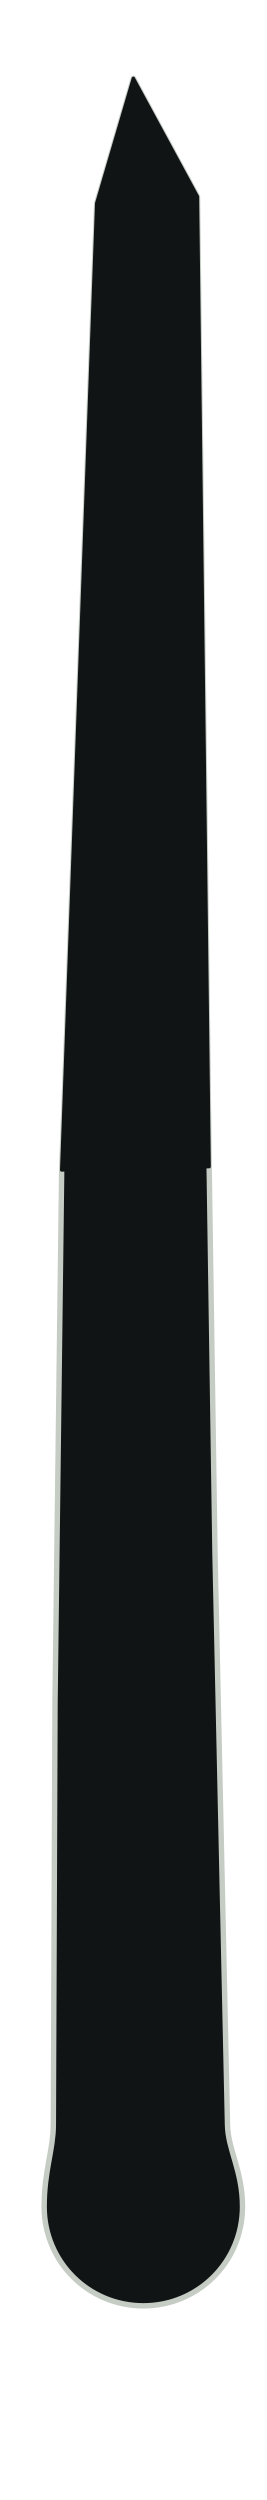
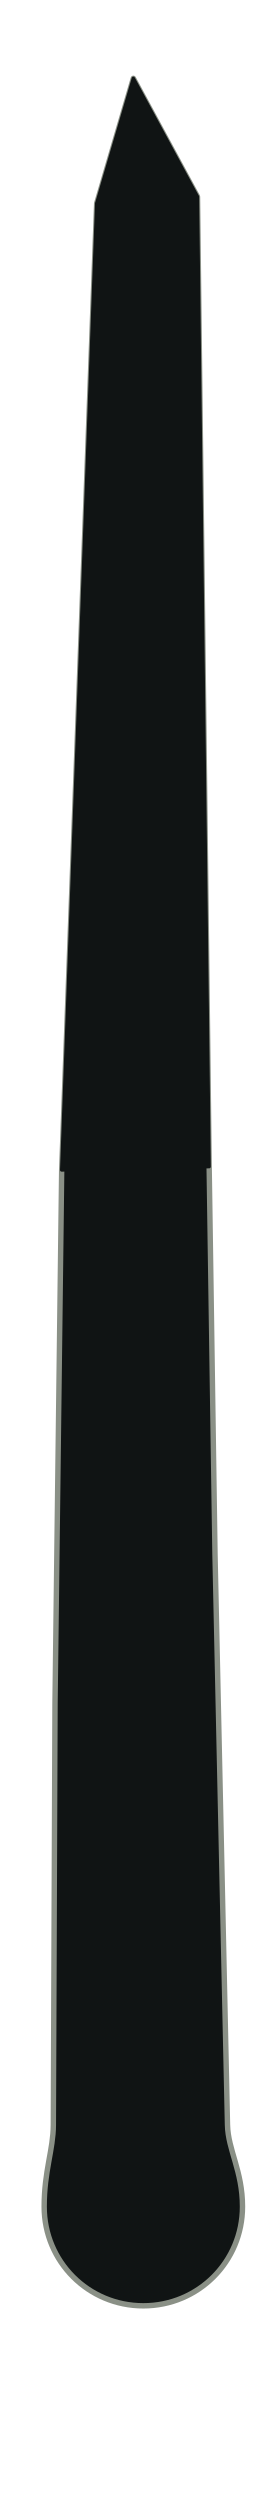
<svg xmlns="http://www.w3.org/2000/svg" viewBox="0 0 32 300" width="32" height="300">
-   <path d="M16 9.4 L23.7 23.6 L25.1 140 L25.8 186.5 L27.3 255 C27.366 258 29.1 260.5 29.1 264.8 C29.1 271.4 23.8 276.7 17.2 276.7 C10.6 276.7 5.3 271.4 5.3 264.8 C5.3 260.5 6.388 258 6.4 255 L6.6 204.4 L7.4 140.4 L11.6 24.4 Z" fill="#101414" stroke="#C5CCC4" stroke-width=".65" stroke-linejoin="round" />
+   <path d="M16 9.4 L23.7 23.6 L25.1 140 L25.8 186.5 L27.3 255 C27.366 258 29.1 260.5 29.1 264.8 C29.1 271.4 23.8 276.7 17.2 276.7 C10.6 276.7 5.3 271.4 5.3 264.8 C5.3 260.5 6.388 258 6.4 255 L6.6 204.4 L7.4 140.4 L11.6 24.4 Z" fill="#101414" stroke="#8A9086" stroke-width=".65" stroke-linejoin="round" />
  <polygon points="16,9.4 23.7,23.6 25.1,140 7.4,140.4 11.6,24.4" fill="#101414" stroke="#101414" stroke-width="0.4" stroke-linejoin="round" />
</svg>
